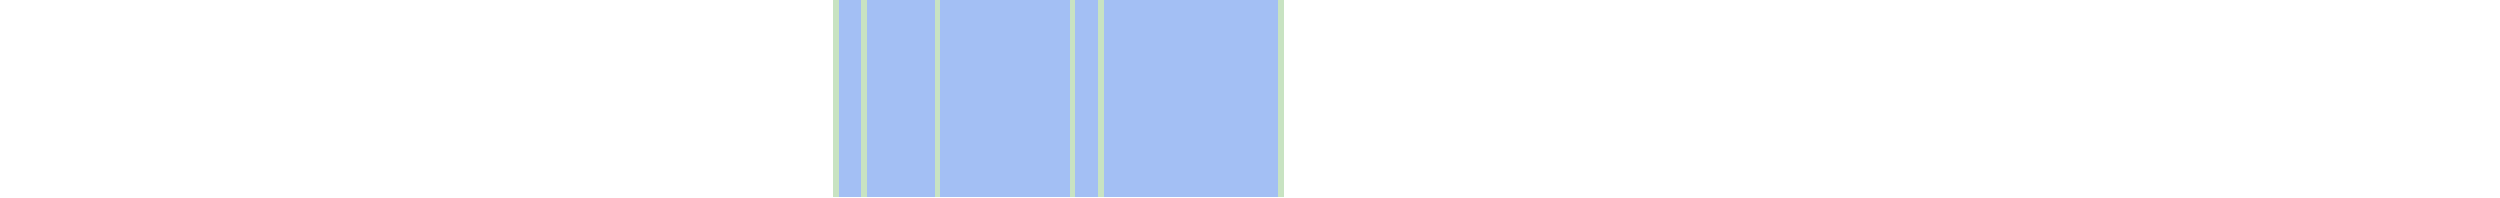
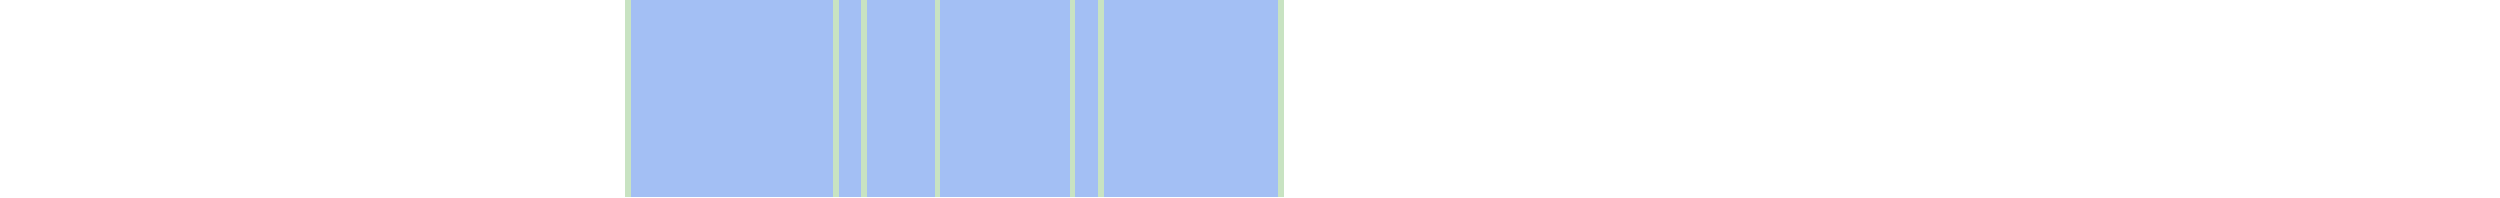
<svg xmlns="http://www.w3.org/2000/svg" viewBox="0 0 444 35" shape-rendering="crispEdges">
-   <rect y="0" x="148" width="80" height="35" fill="#a3bff4" />
+   <rect y="0" x="111" width="117" height="35" fill="#a3bff4" />
+   <rect y="0" x="111" width="1" height="35" fill="#c8e3c2" />
  <rect y="0" x="148" width="1" height="35" fill="#c8e3c2" />
  <rect y="0" x="153" width="1" height="35" fill="#c8e3c2" />
  <rect y="0" x="166" width="1" height="35" fill="#c8e3c2" />
  <rect y="0" x="190" width="1" height="35" fill="#c8e3c2" />
  <rect y="0" x="195" width="1" height="35" fill="#c8e3c2" />
  <rect y="0" x="227" width="1" height="35" fill="#c8e3c2" />
</svg>
